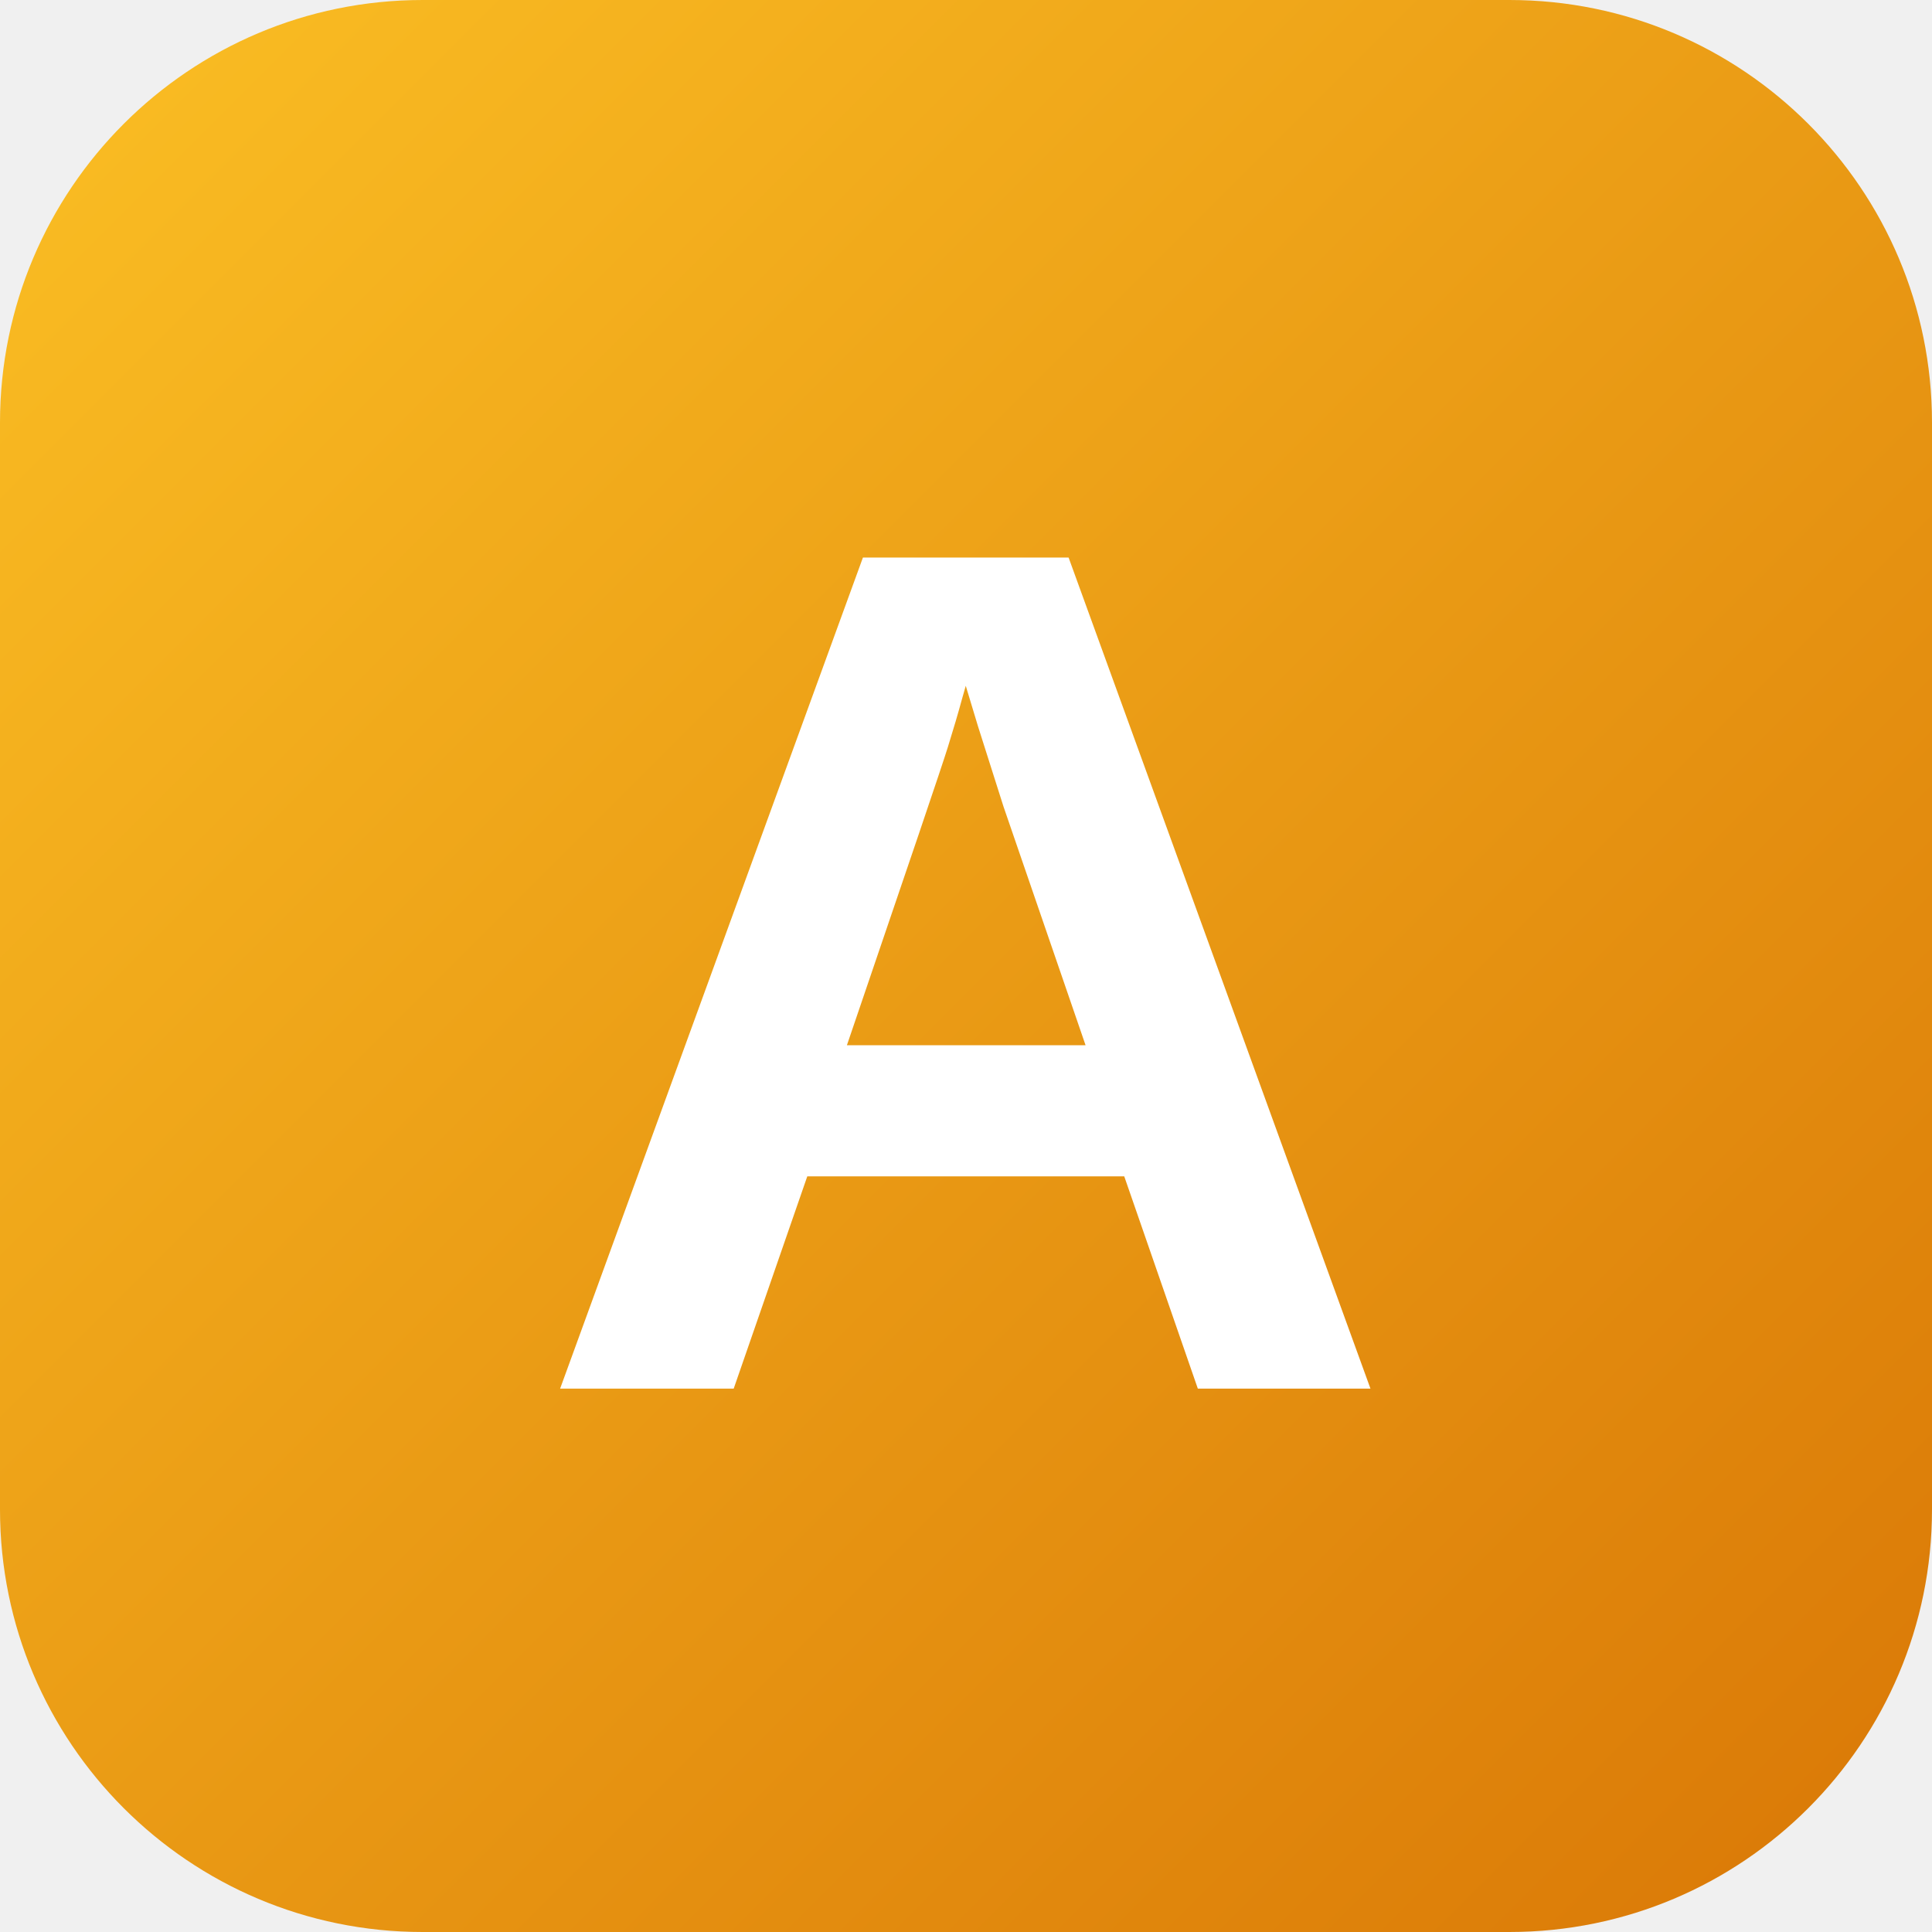
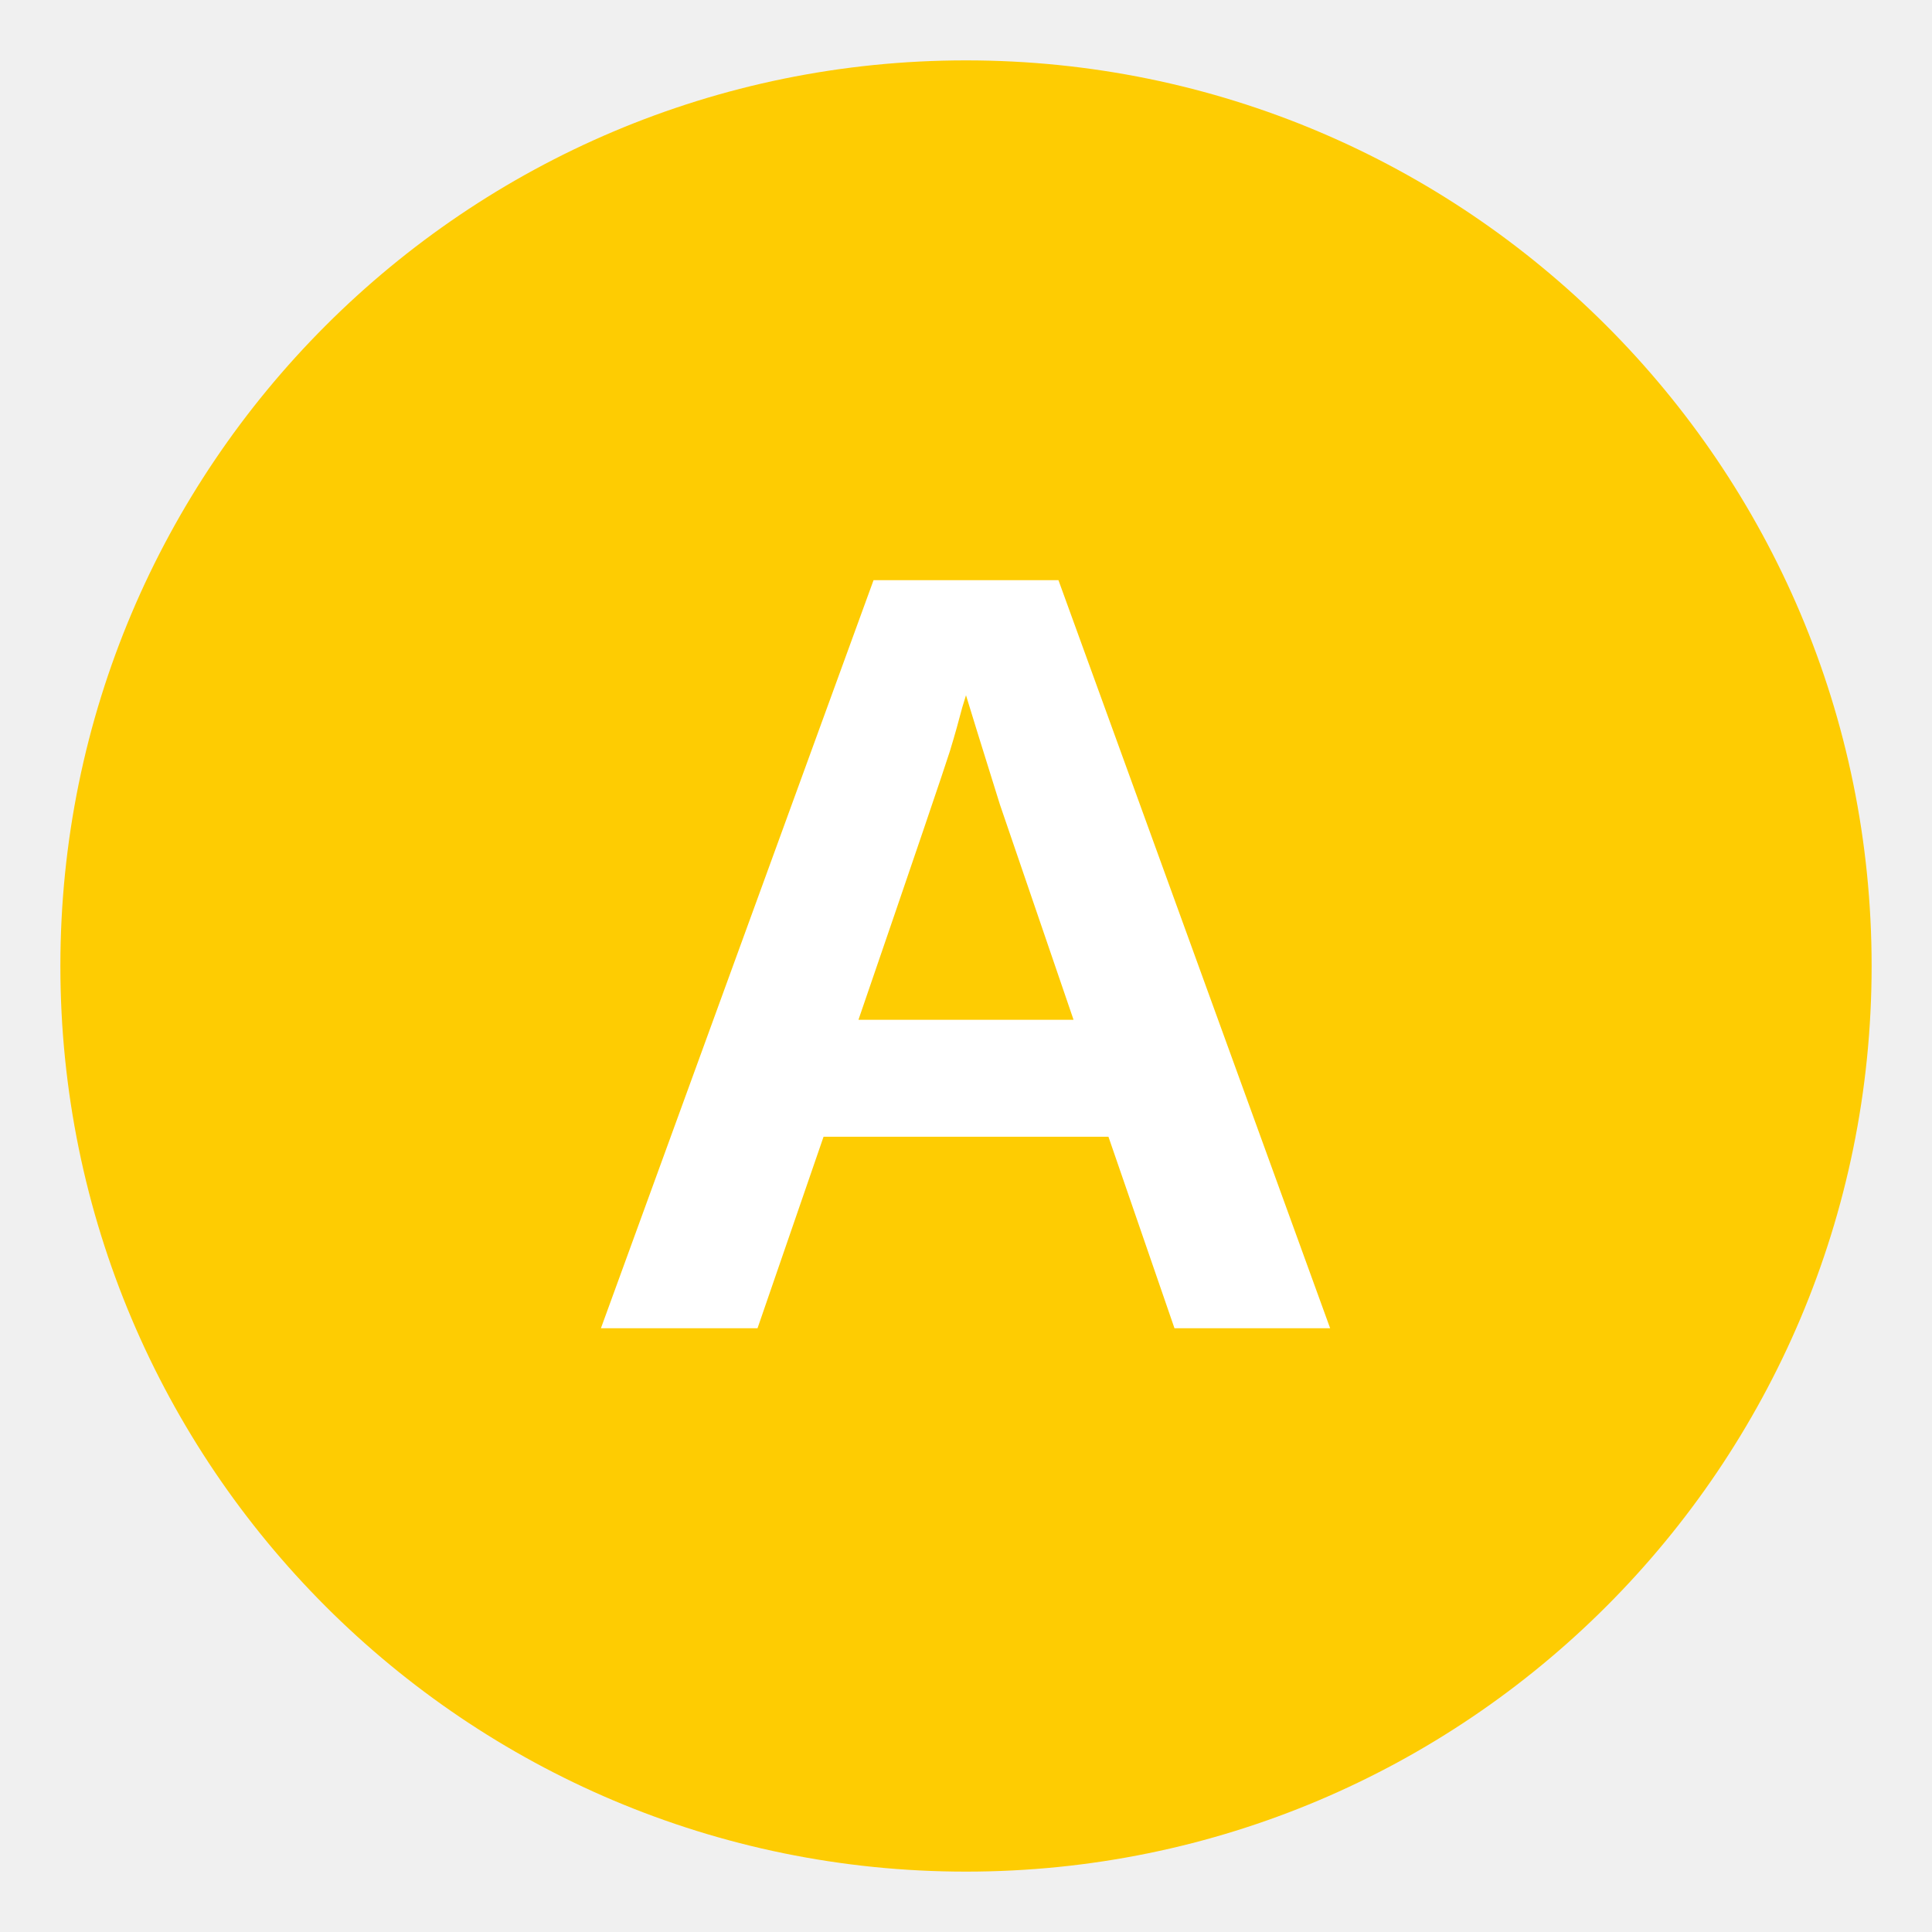
<svg xmlns="http://www.w3.org/2000/svg" viewBox="0 0 32 32">
-   <defs>
-     <linearGradient id="g" x1="0" y1="0" x2="1" y2="1">
-       <stop offset="0%" stop-color="#fbbf24" />
-       <stop offset="100%" stop-color="#d97706" />
-     </linearGradient>
-   </defs>
-   <rect width="32" height="32" rx="7" fill="url(#g)" />
-   <text x="16" y="23" text-anchor="middle" font-family="Arial,sans-serif" font-weight="bold" font-size="20" fill="#fff">A</text>
+   <circle cx="16" cy="16" r="15" fill="#FECC02" />
+   <text x="16" y="22" text-anchor="middle" font-family="Arial,sans-serif" font-weight="bold" font-size="18" fill="#fff">A</text>
</svg>
